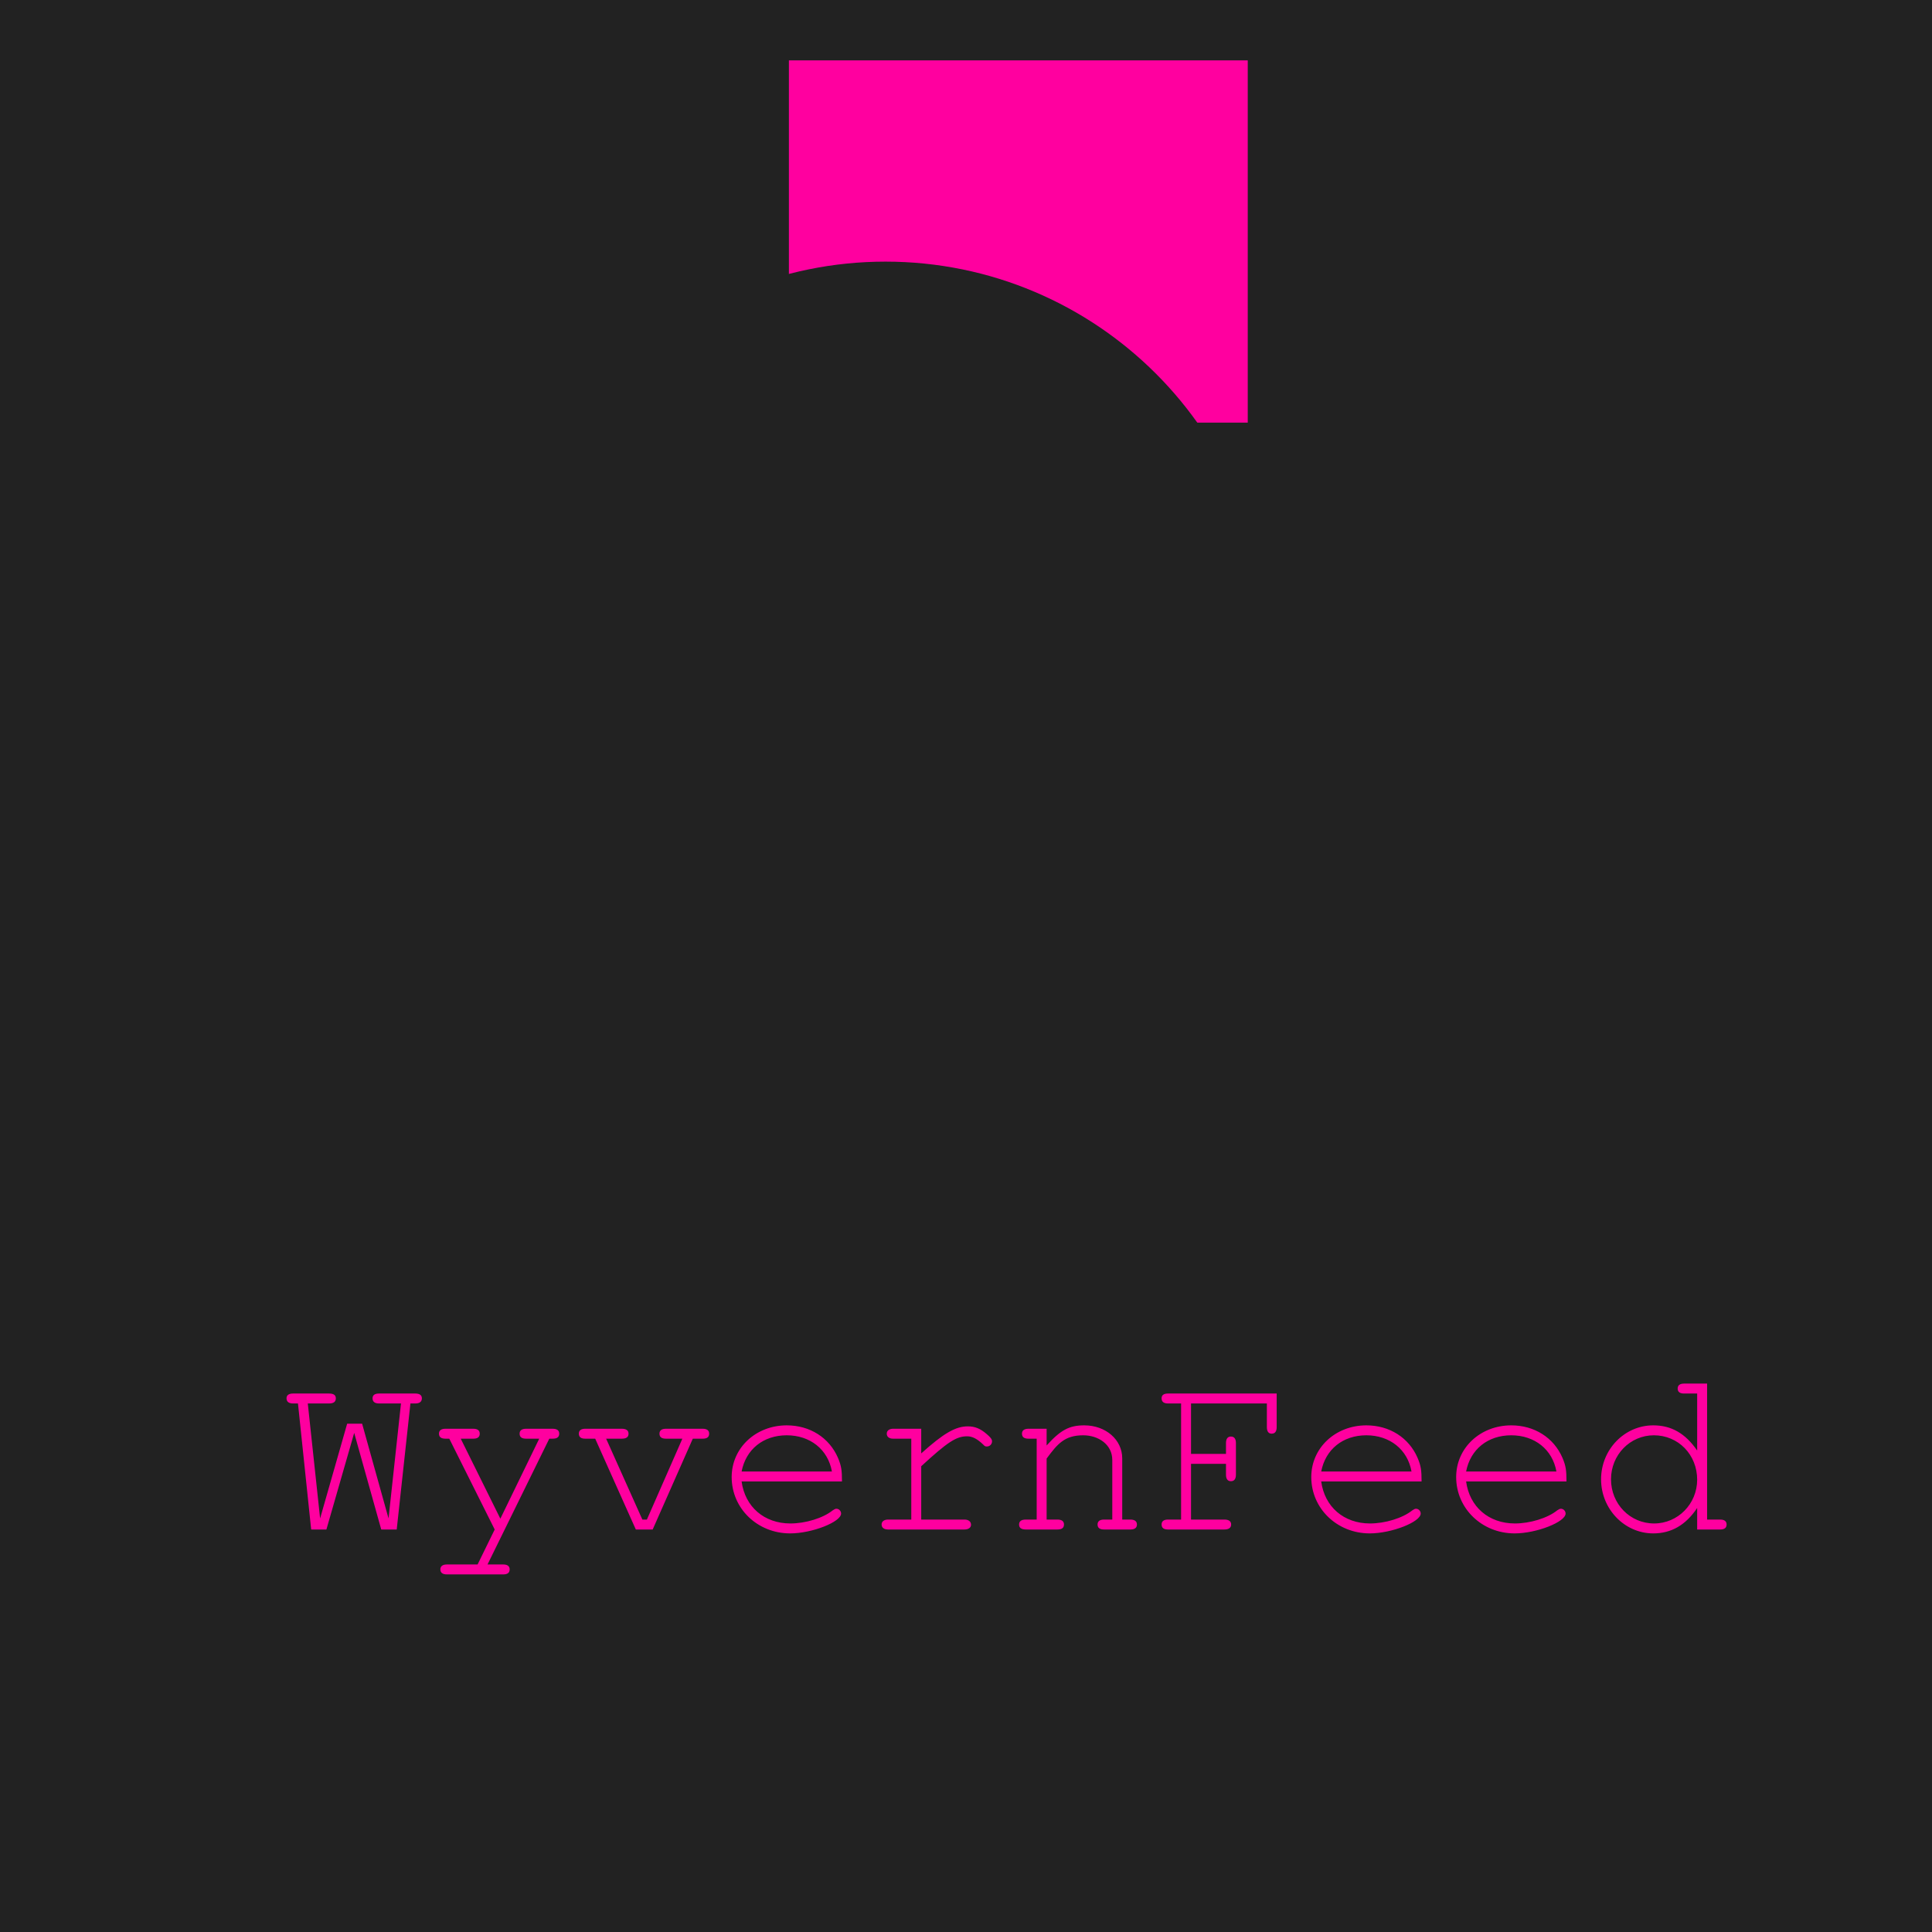
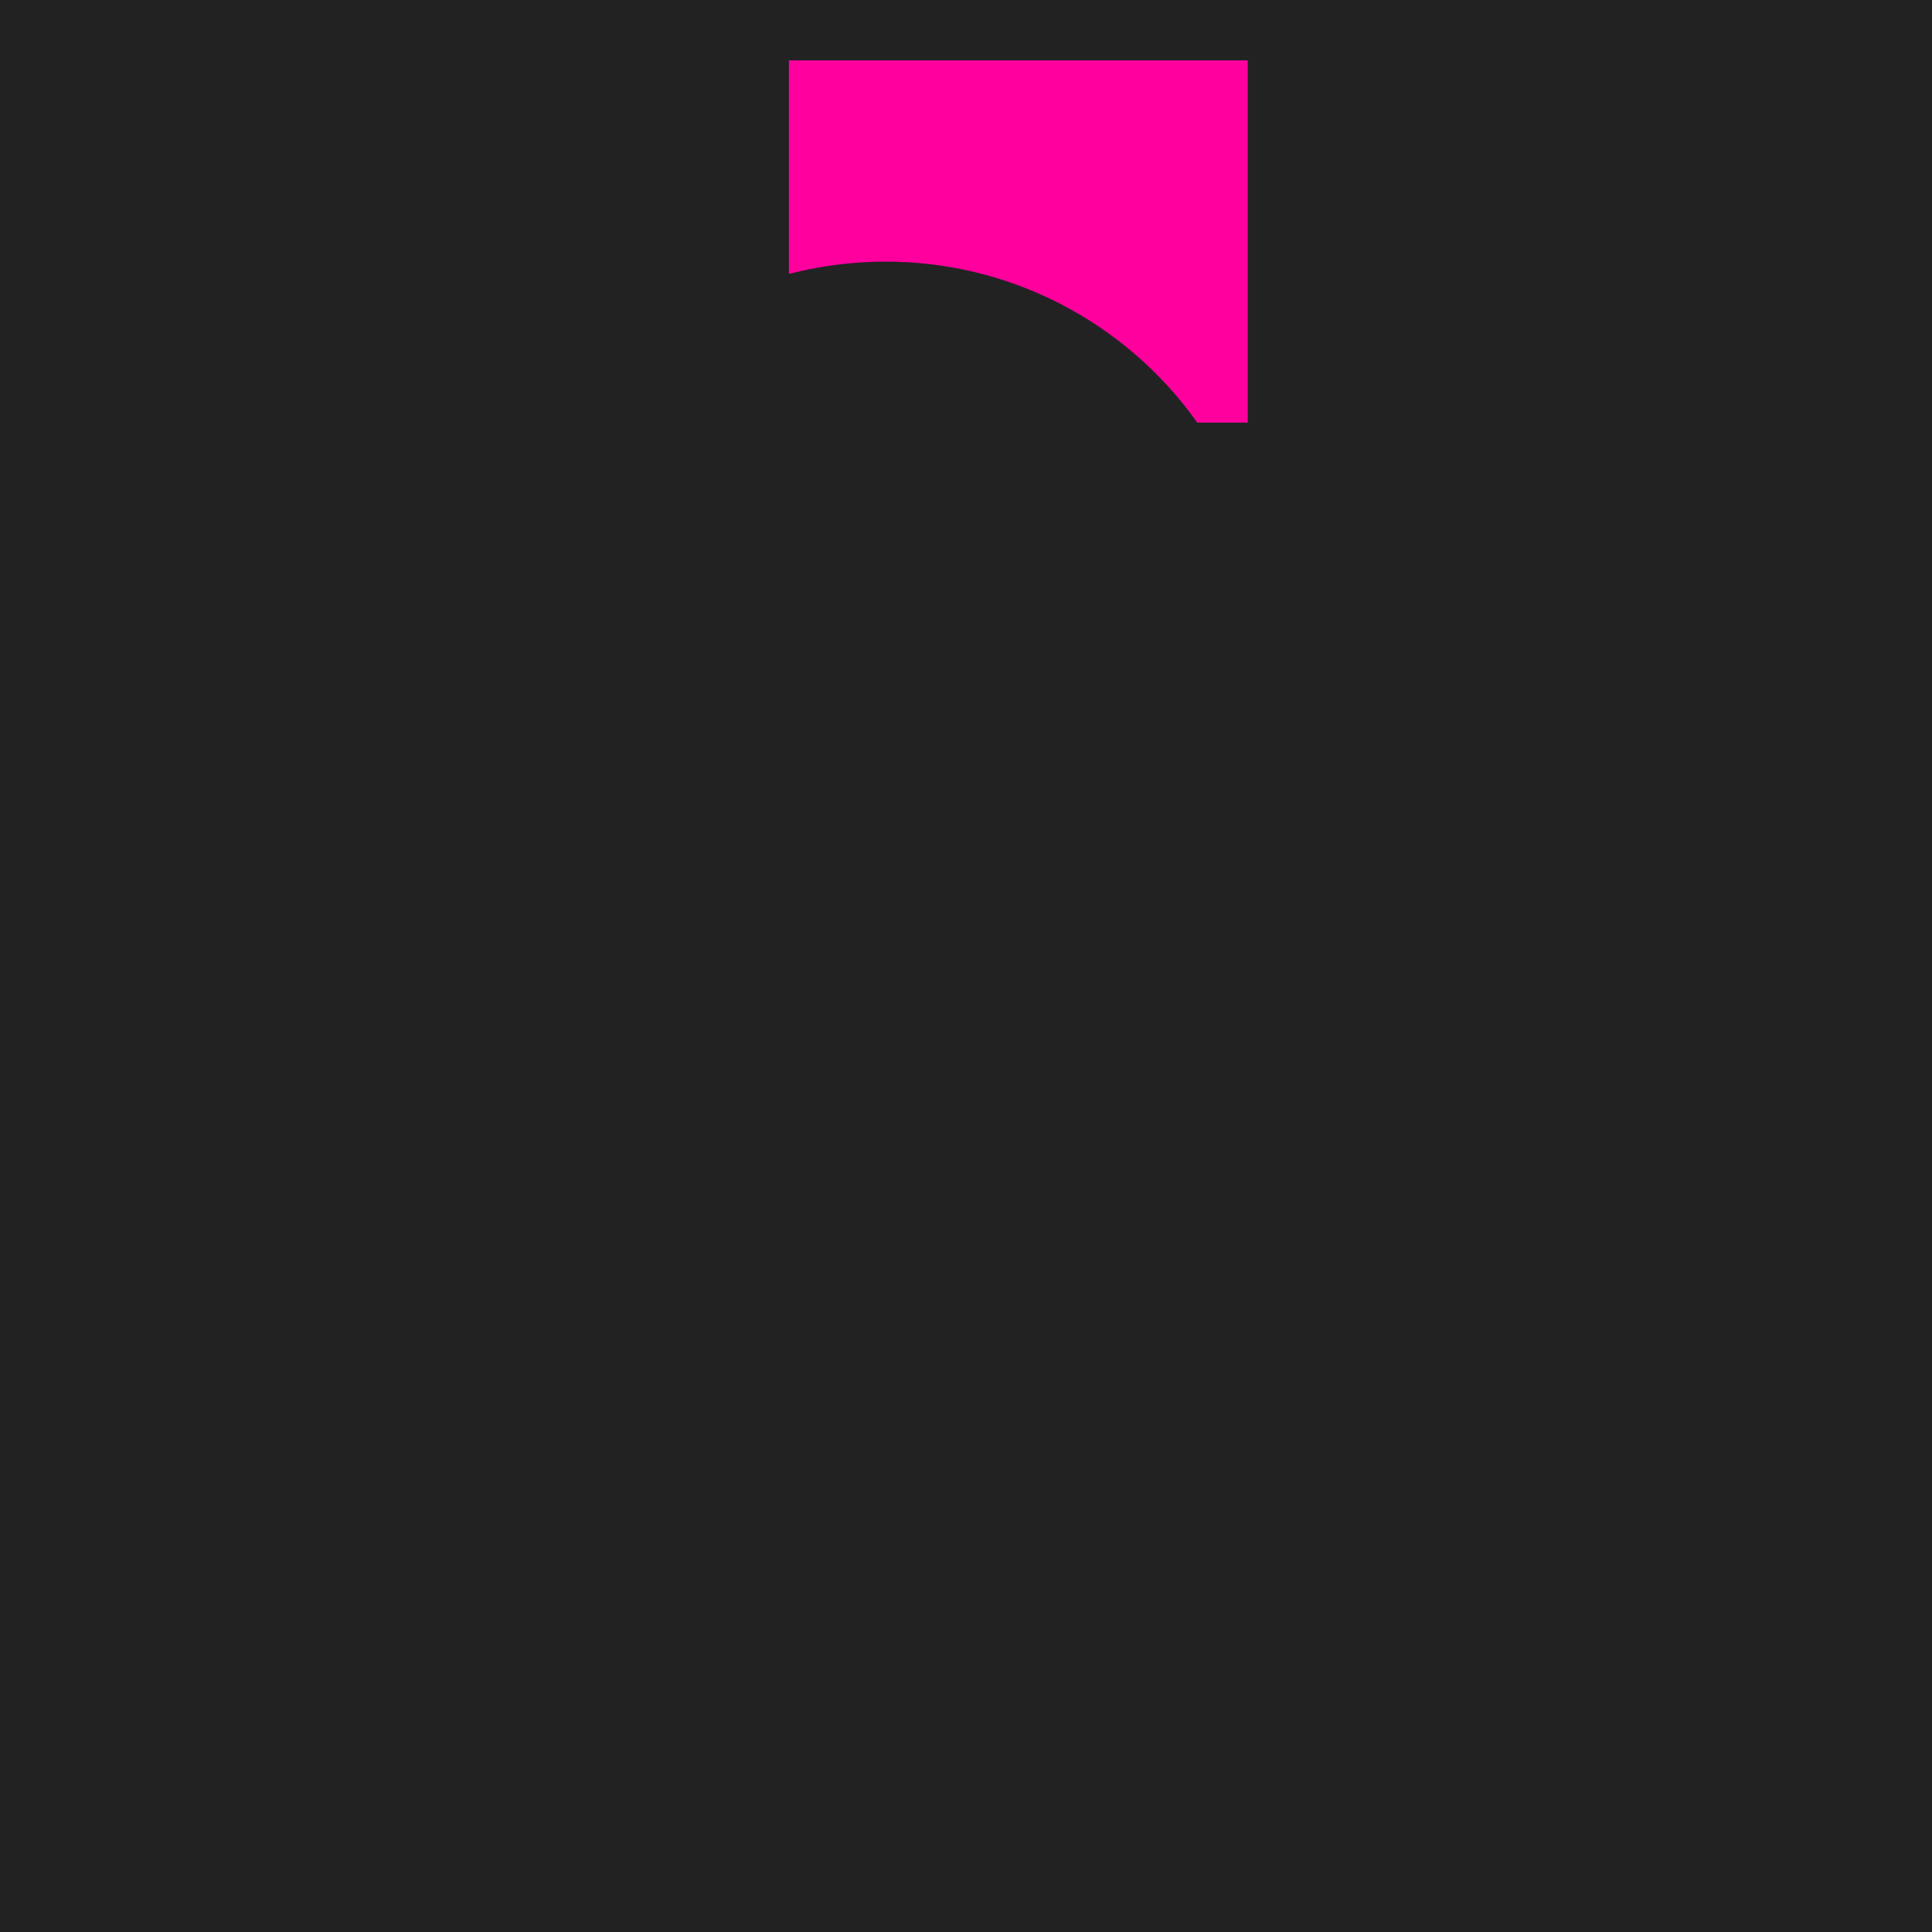
<svg xmlns="http://www.w3.org/2000/svg" height="240" width="240" viewbox="0 0 800 240">
  <defs>
    <clipPath id="G">
      <polygon points="-100 -100 -100 240 110 240 120 141.8 100 141.8 70 -100 130 130 z" />
    </clipPath>
  </defs>
  <rect x="0" y="0" height="240" width="240" fill="#222" />
  <g transform="translate(60 -30)">
    <circle cx="50" cy="110" r="60" fill="none" stroke="#FF009F" stroke-width="25" clip-path="url(#G)" />
    <line x1="38" x2="95" y1="60" y2="60" stroke="#FF009F" stroke-width="45" />
    <circle cx="50" cy="110" r="35" fill="none" stroke="#222" stroke-width="25" />
    <circle cx="110" cy="90" r="5" fill="#222222" stroke="#222222" />
-     <text x="-25" y="220" fill="#FF009F" font-family="'Share Tech Mono', Monospace, Courier" font-size="30px">WyvernFeed</text>
  </g>
</svg>
